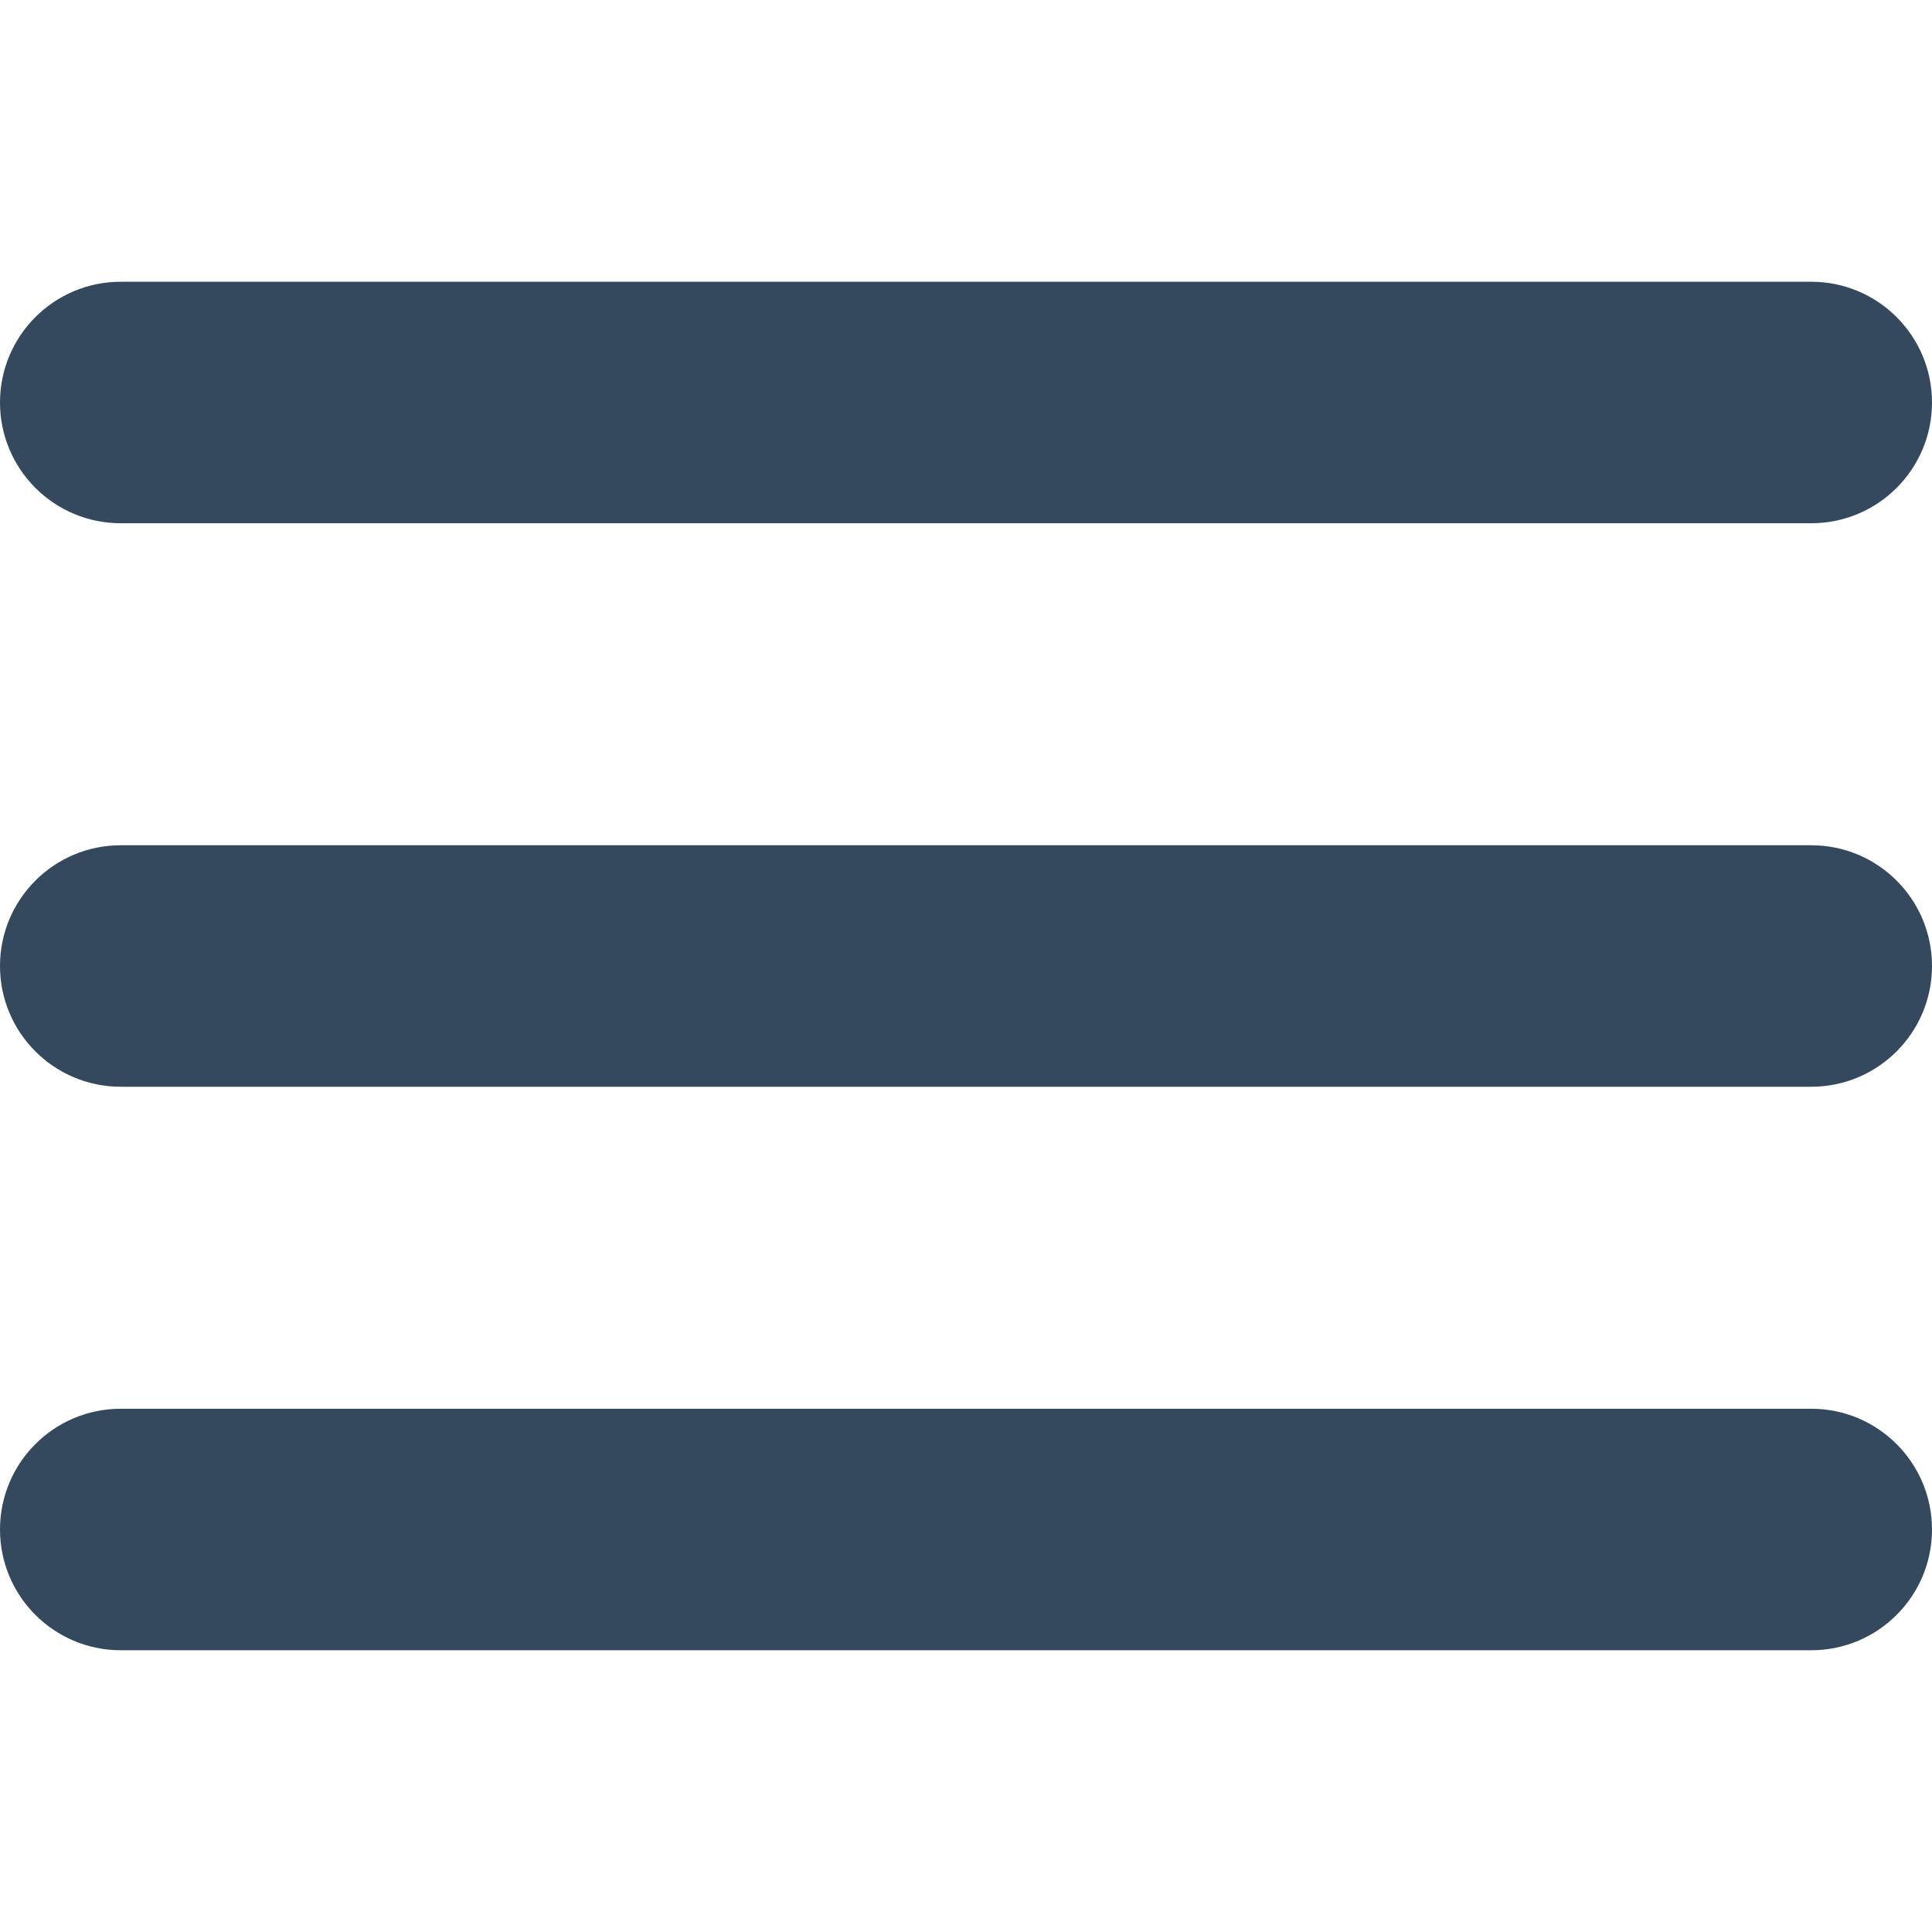
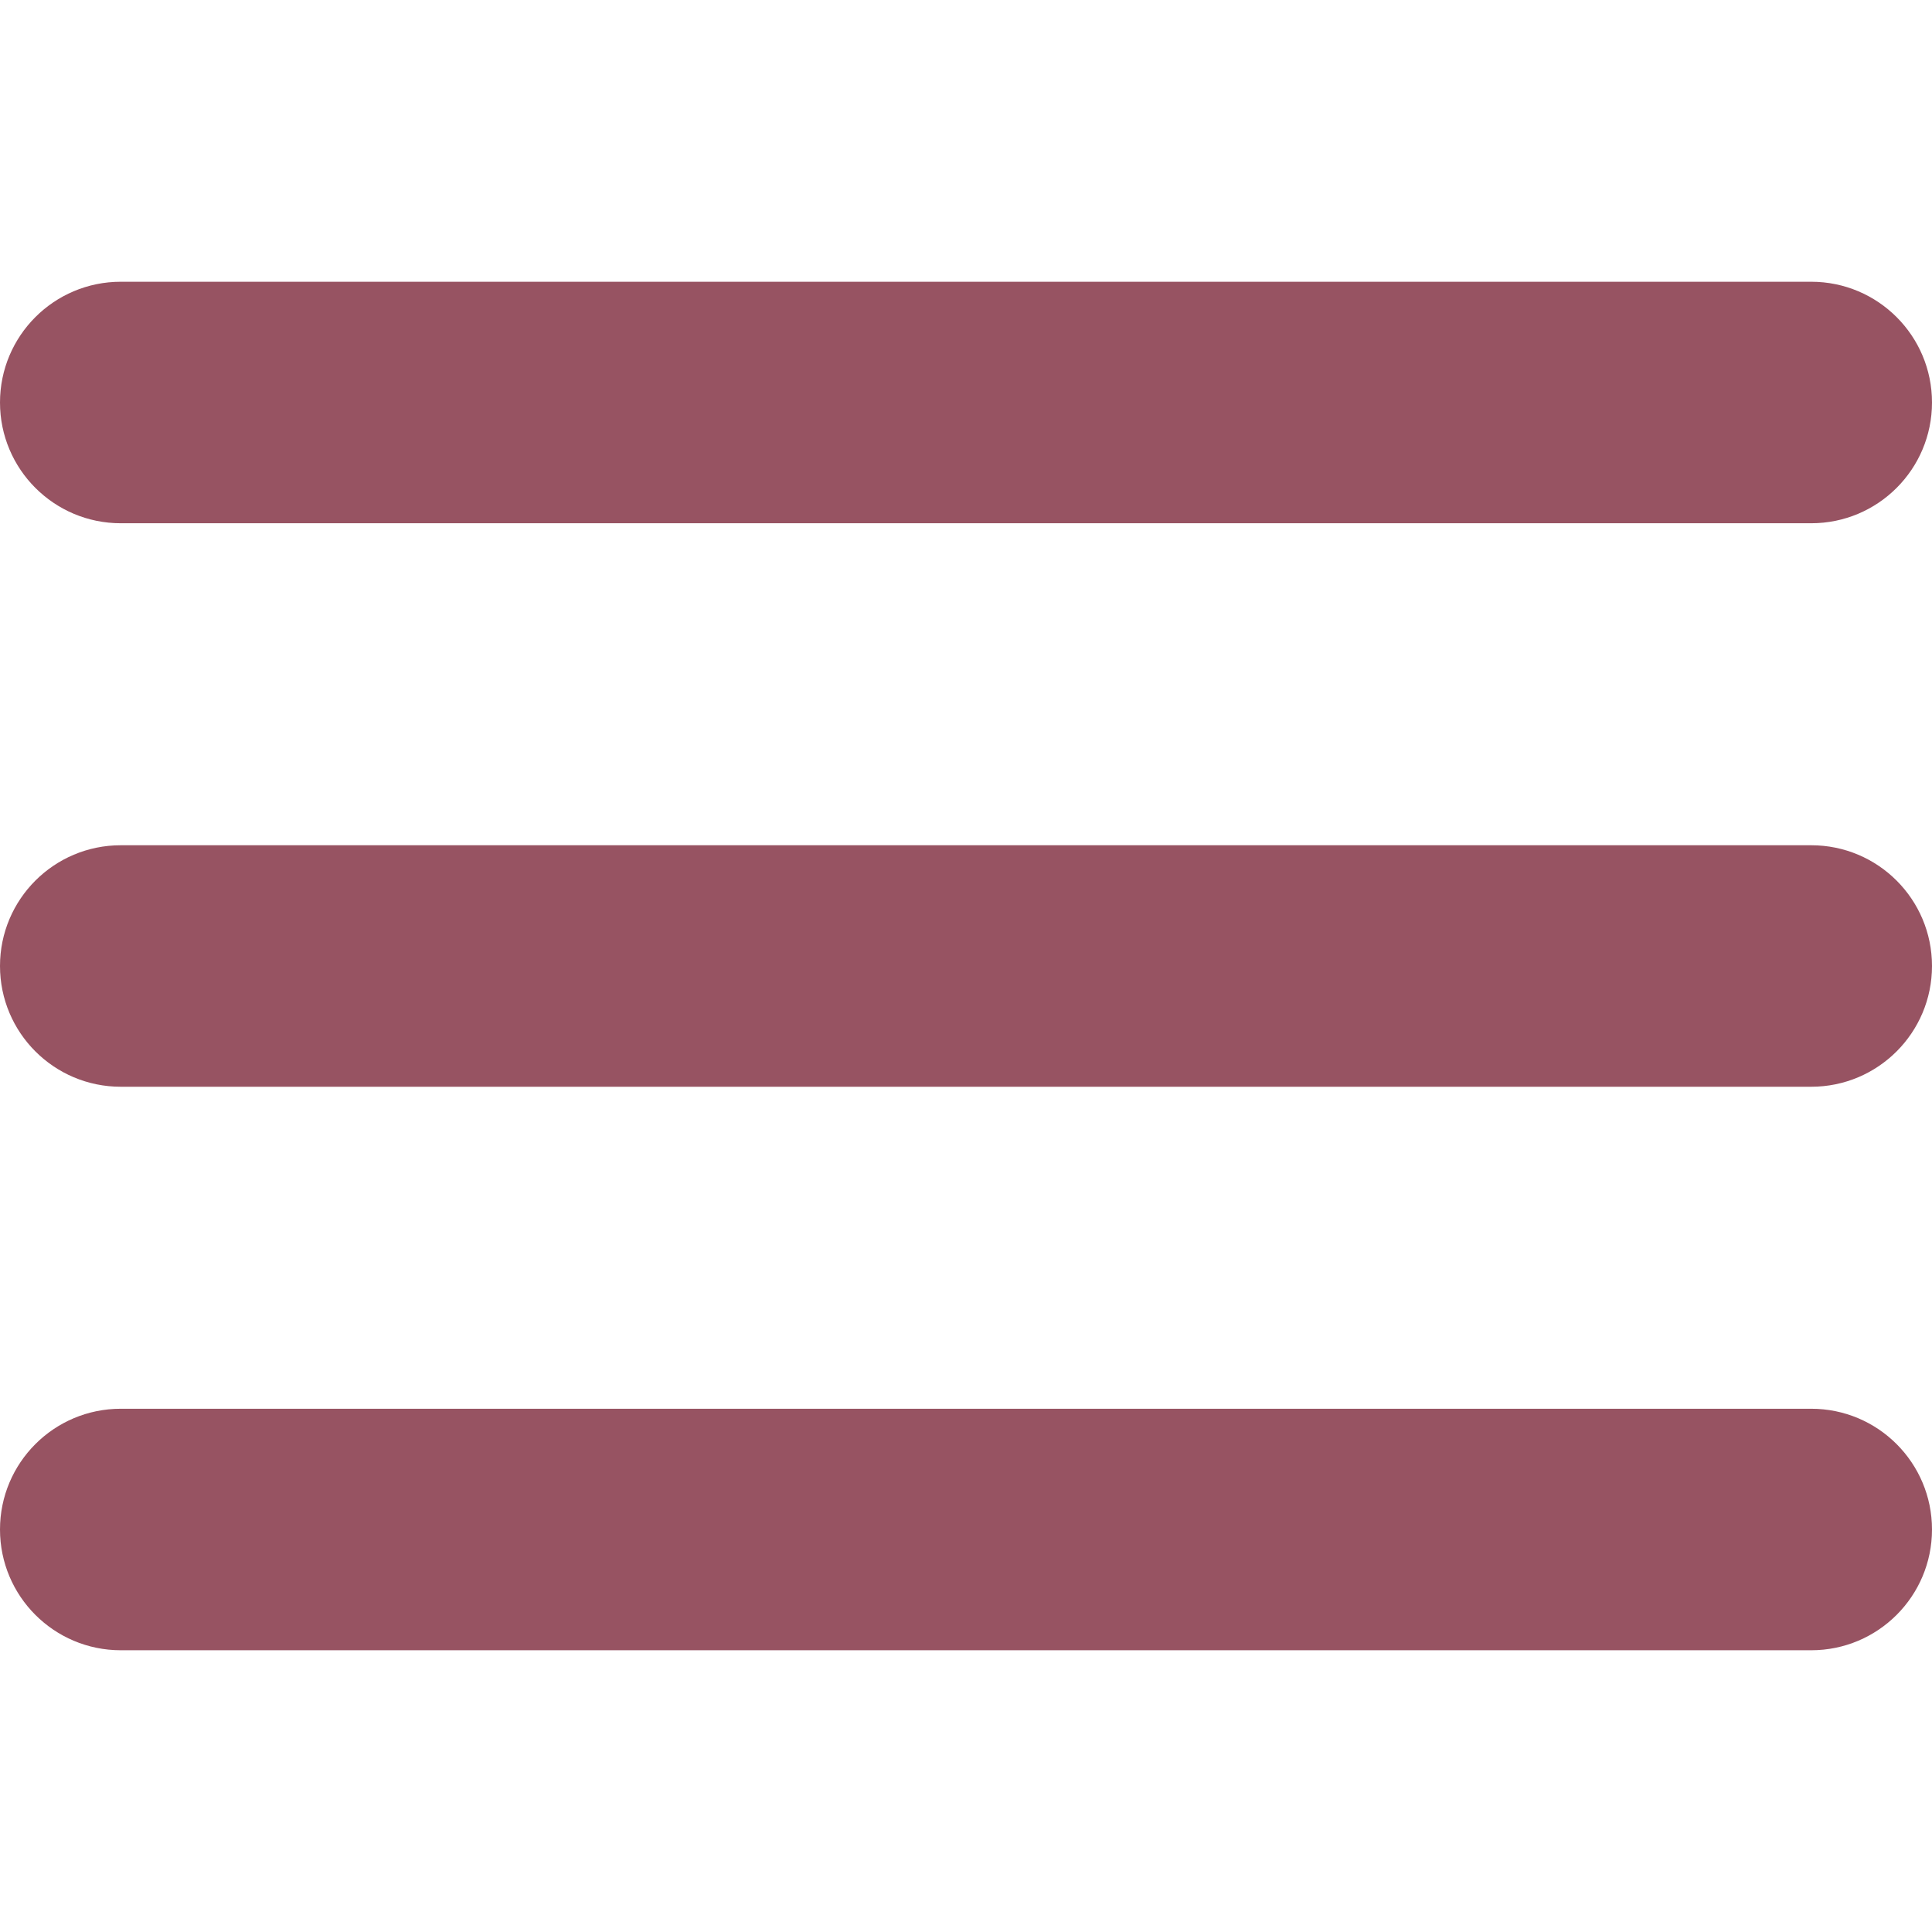
- <svg xmlns="http://www.w3.org/2000/svg" version="1.1" id="Capa_1" x="0px" y="0px" viewBox="0 0 512 512" style="enable-background:new 0 0 512 512;" xml:space="preserve" width="512" height="512" fill="#34495E">
+ <svg xmlns="http://www.w3.org/2000/svg" version="1.1" id="Capa_1" x="0px" y="0px" viewBox="0 0 512 512" style="enable-background:new 0 0 512 512;" xml:space="preserve" width="512" height="512" fill="#975362">
  <g>
    <path d="M480,224H32c-17.673,0-32,14.327-32,32s14.327,32,32,32h448c17.673,0,32-14.327,32-32S497.673,224,480,224z" />
    <path d="M32,138.667h448c17.673,0,32-14.327,32-32s-14.327-32-32-32H32c-17.673,0-32,14.327-32,32S14.327,138.667,32,138.667z" />
    <path d="M480,373.333H32c-17.673,0-32,14.327-32,32s14.327,32,32,32h448c17.673,0,32-14.327,32-32S497.673,373.333,480,373.333z" />
  </g>
</svg>
